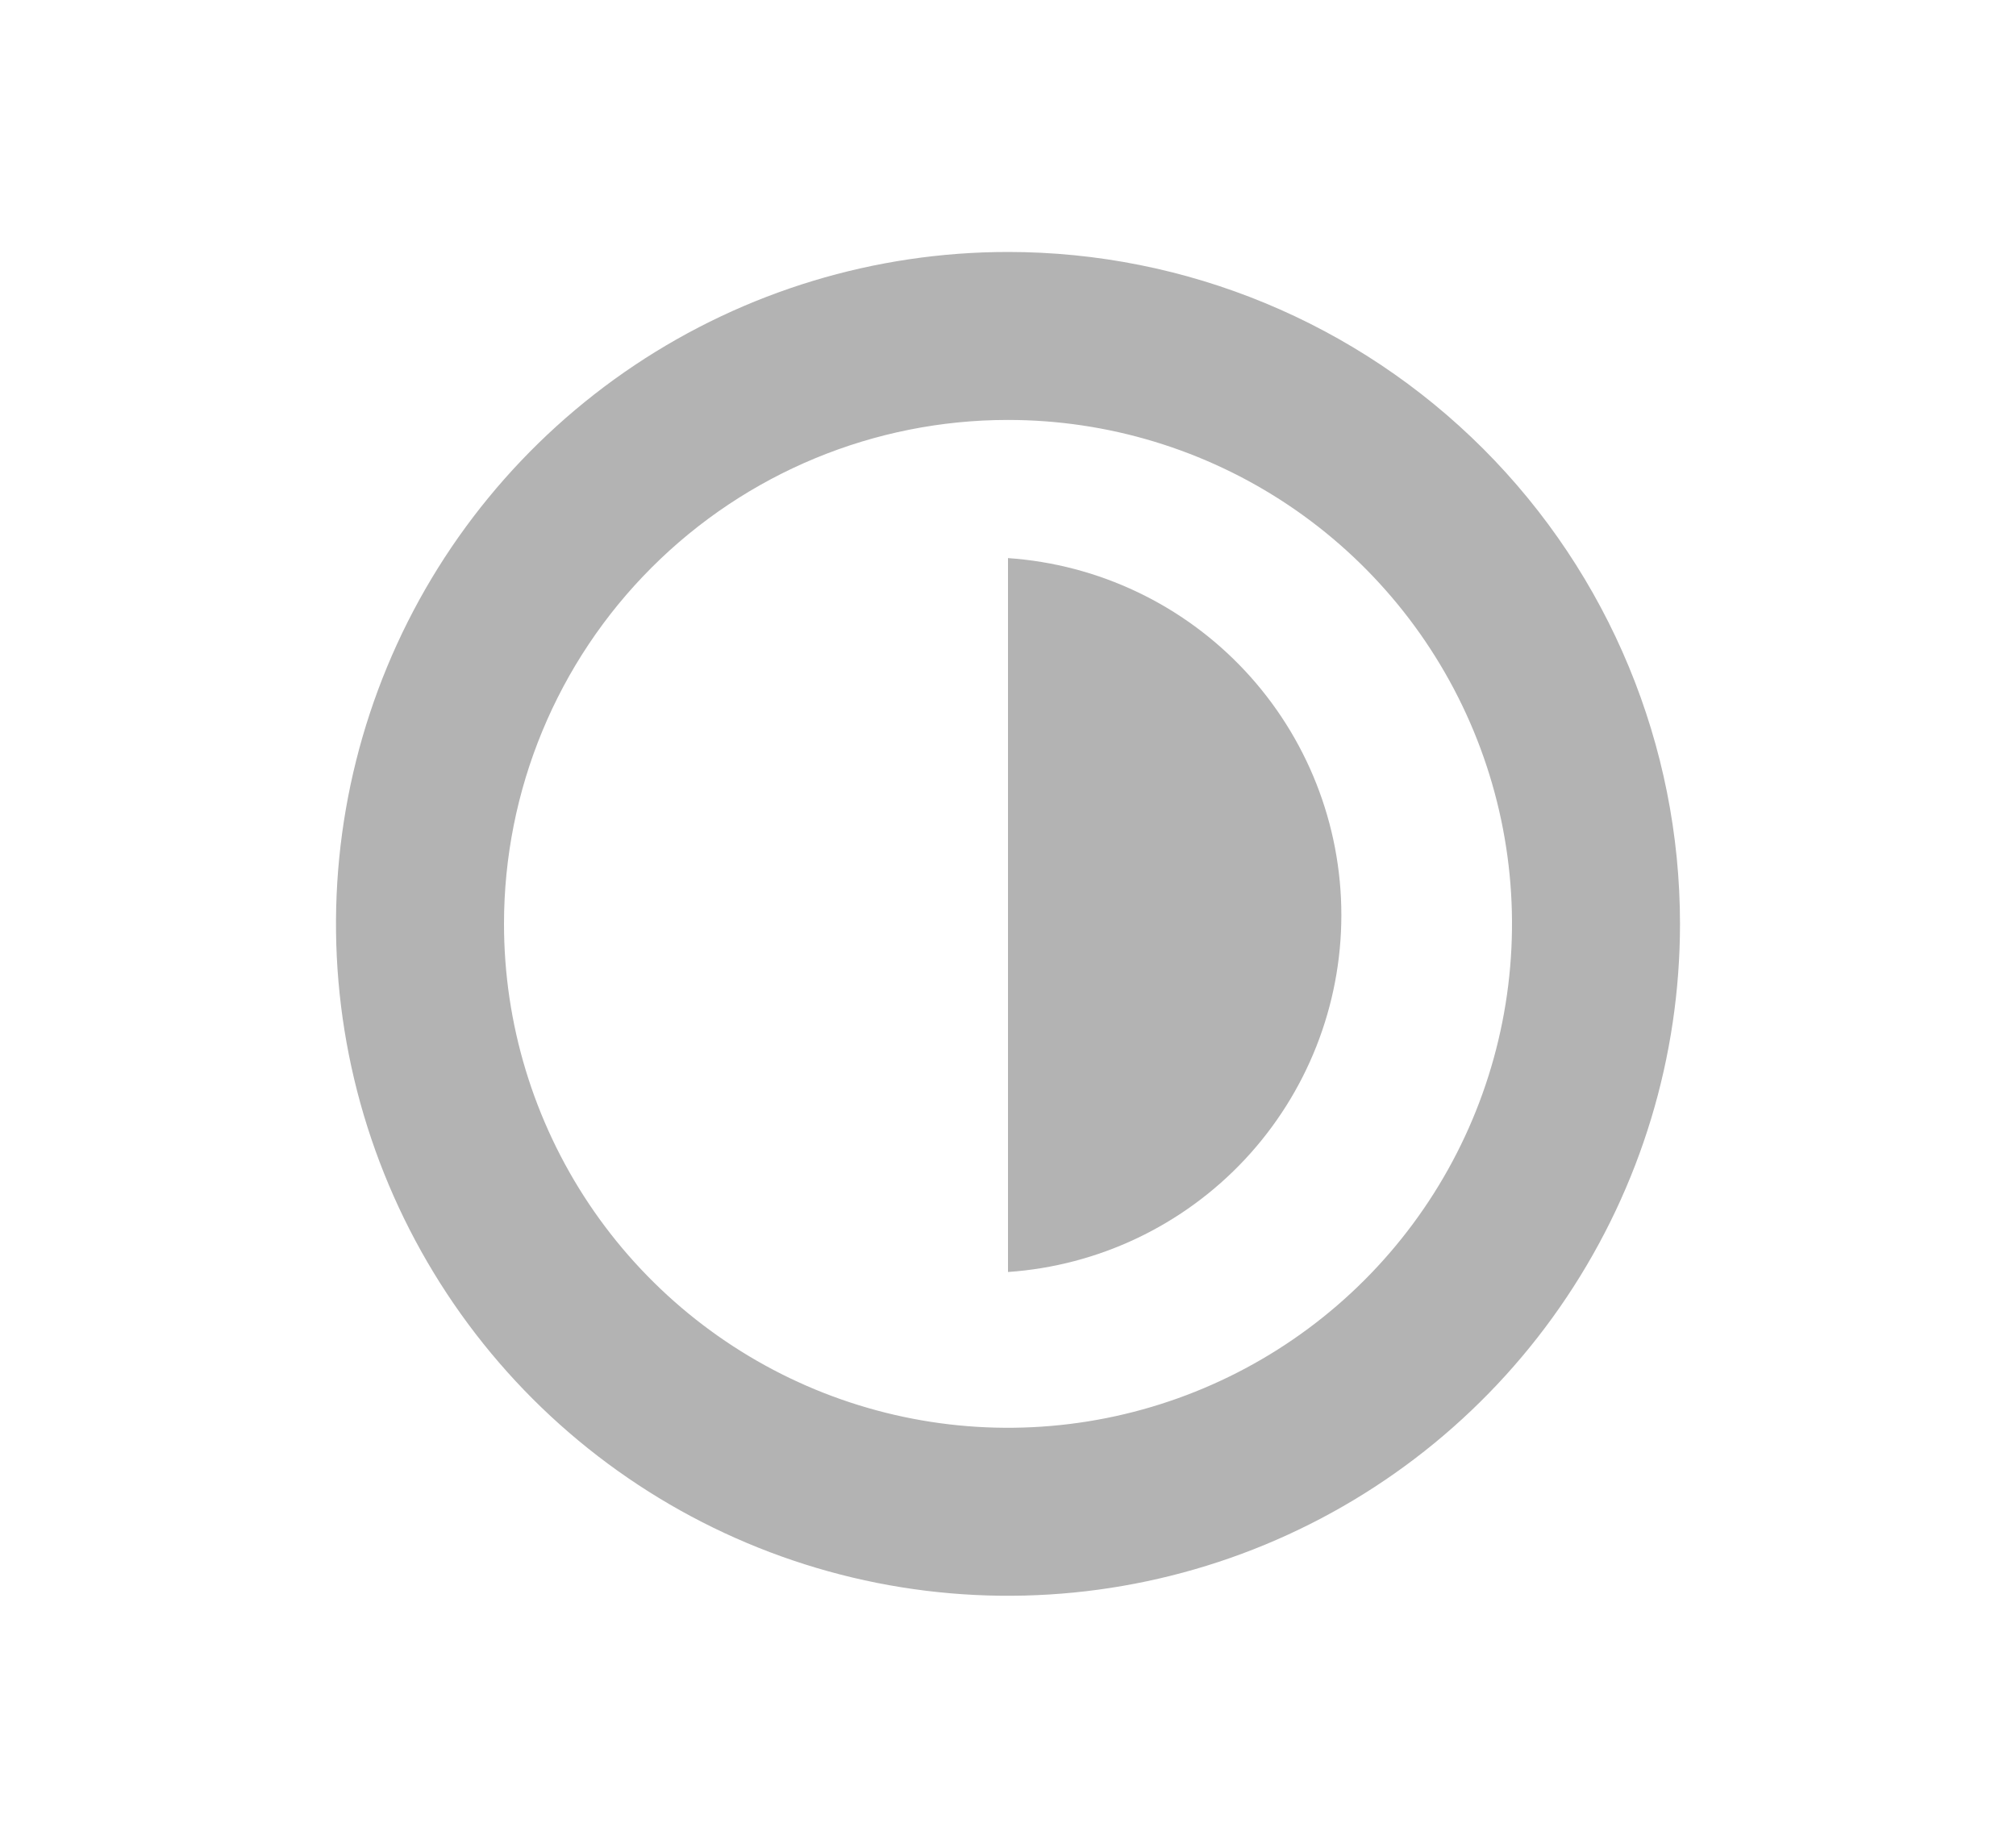
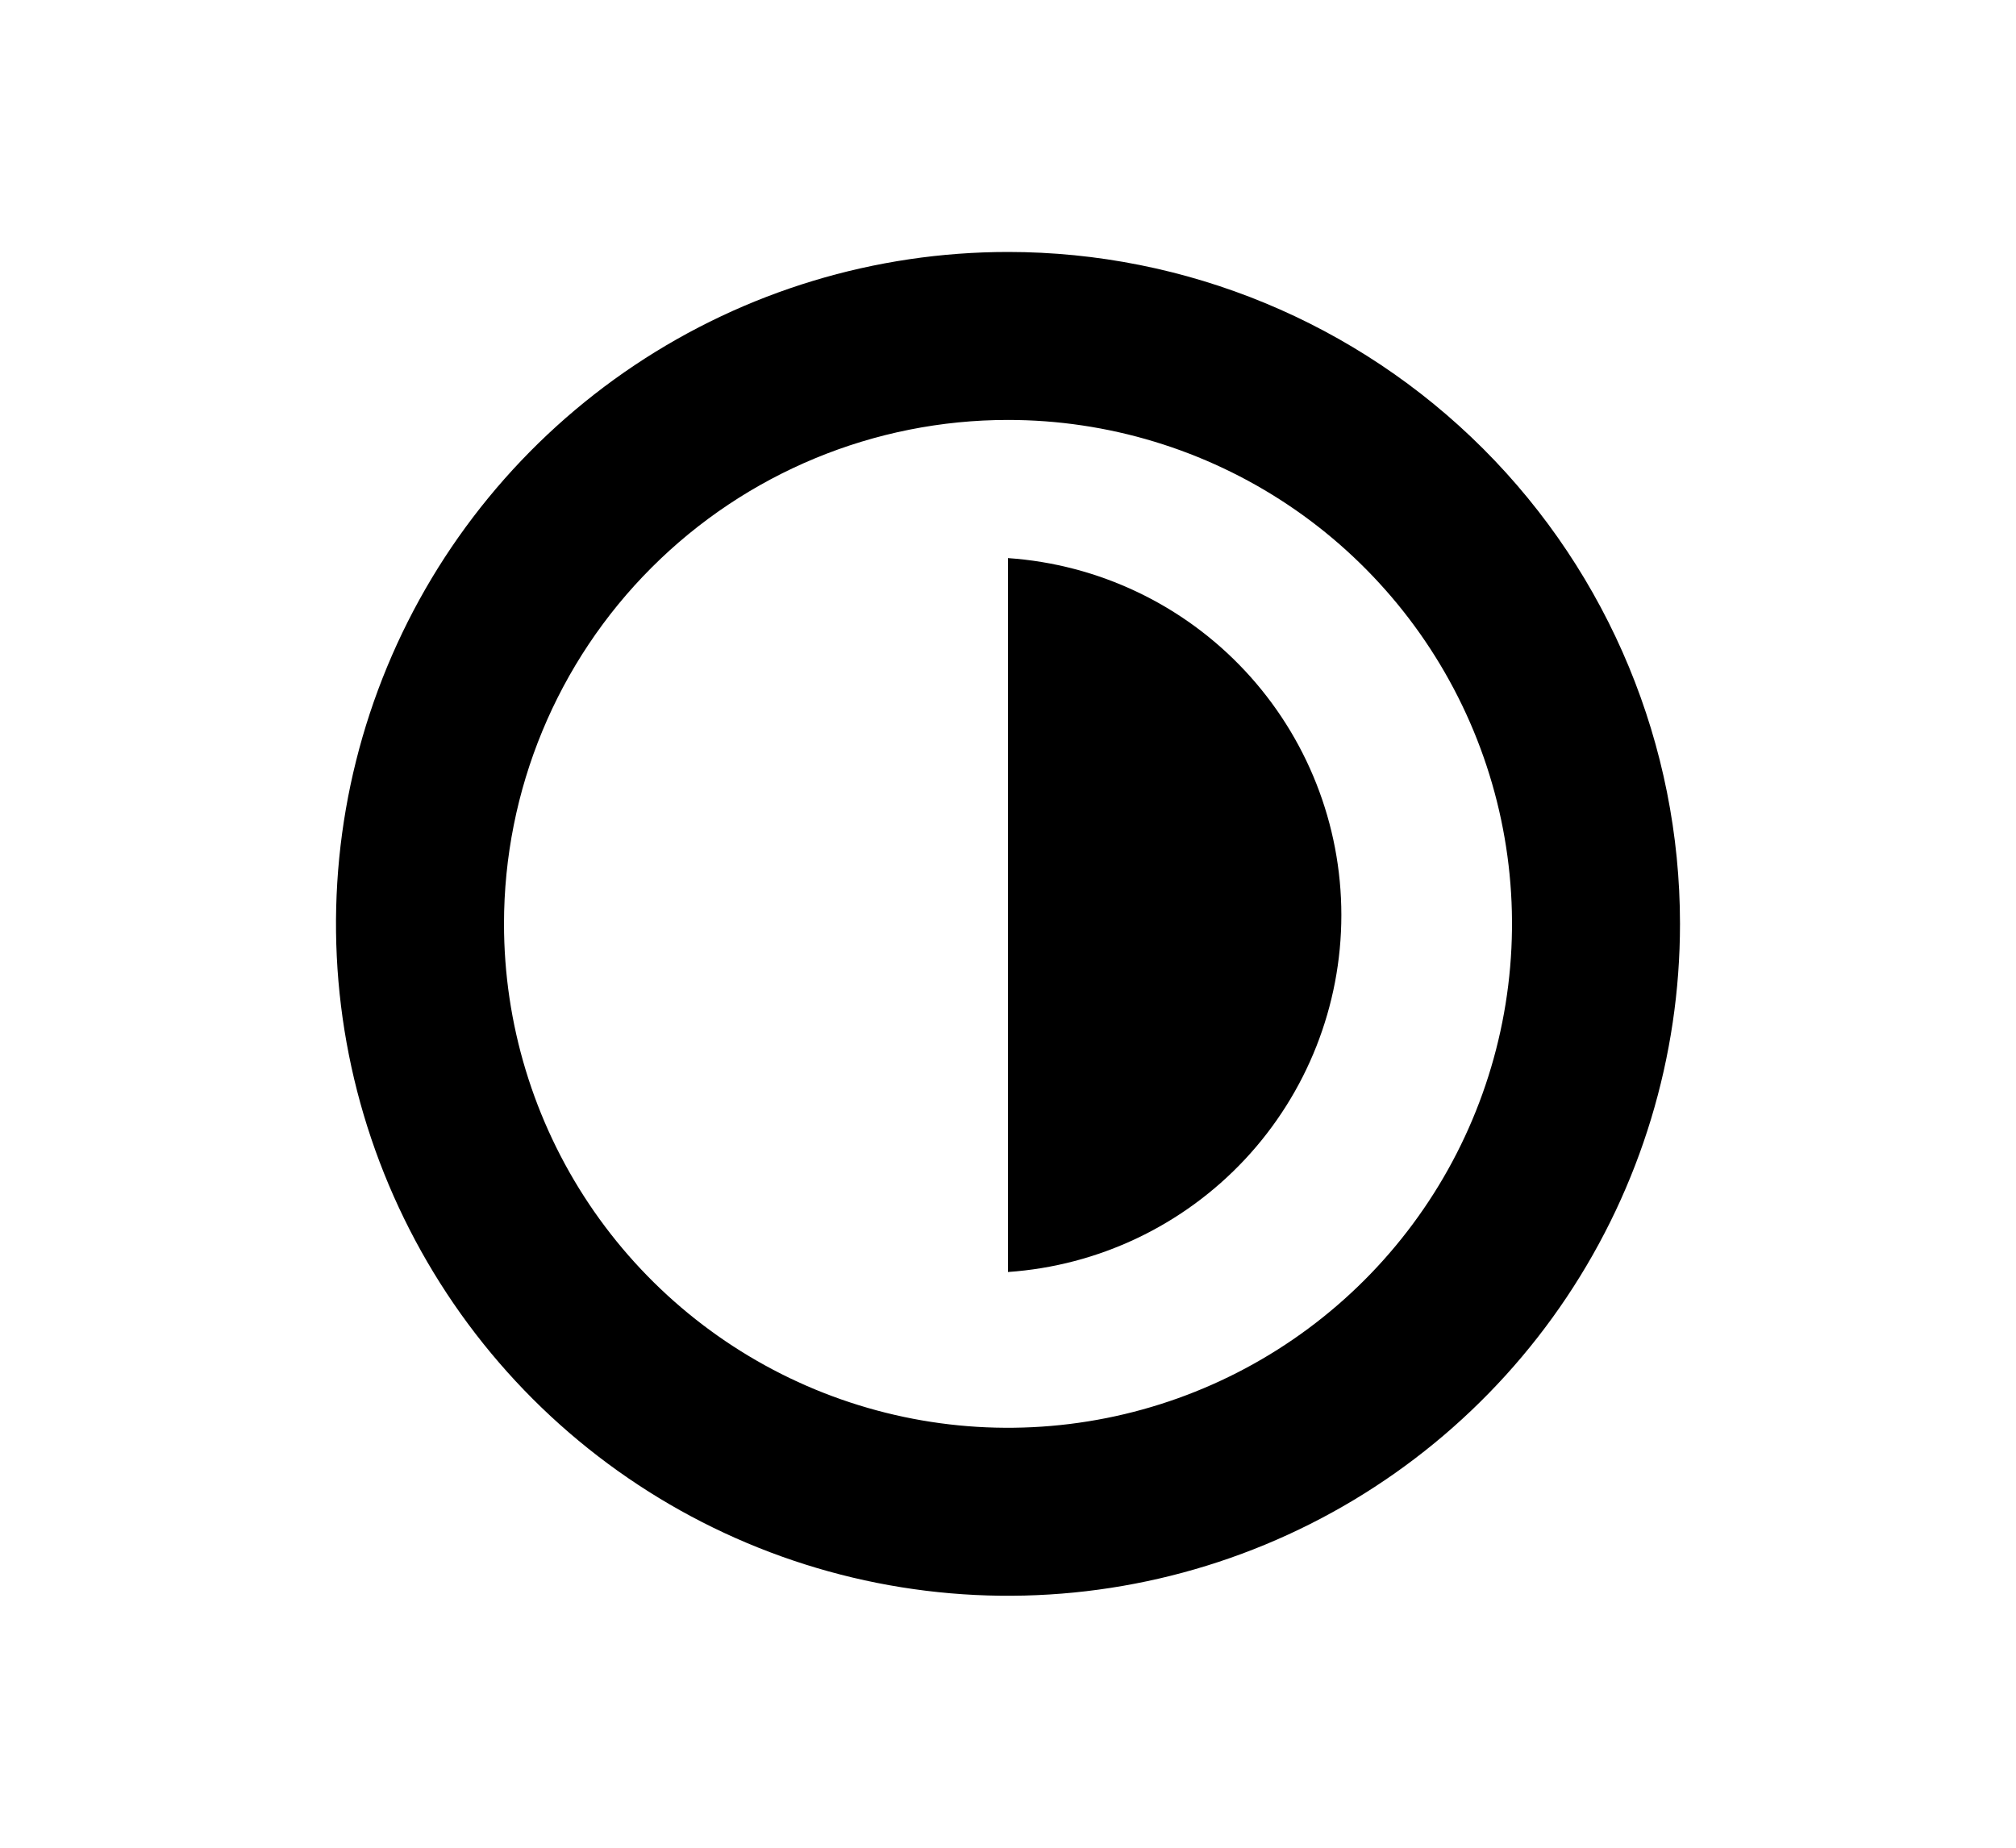
<svg xmlns="http://www.w3.org/2000/svg" width="48" height="44" viewBox="0 0 48 44" fill="none">
-   <g opacity="0.3">
+   <g>
    <path d="M24 10C26.373 10 28.694 10.704 30.667 12.022C32.64 13.341 34.178 15.215 35.087 17.408C35.995 19.601 36.233 22.013 35.769 24.341C35.306 26.669 34.163 28.807 32.485 30.485C30.807 32.163 28.669 33.306 26.341 33.769C24.013 34.232 21.601 33.995 19.408 33.087C17.215 32.178 15.341 30.64 14.022 28.667C12.704 26.694 12 24.373 12 22C12 18.817 13.264 15.765 15.515 13.515C17.765 11.264 20.817 10 24 10ZM24 6C20.835 6 17.742 6.938 15.111 8.696C12.48 10.455 10.429 12.953 9.218 15.877C8.007 18.801 7.69 22.018 8.307 25.121C8.925 28.225 10.449 31.076 12.686 33.314C14.924 35.551 17.775 37.075 20.879 37.693C23.982 38.31 27.199 37.993 30.123 36.782C33.047 35.571 35.545 33.52 37.303 30.889C39.062 28.258 40 25.165 40 22C40 17.756 38.314 13.687 35.314 10.686C32.313 7.686 28.244 6 24 6Z" fill="currentColor" />
    <path d="M24 30.29C26.154 30.142 28.171 29.182 29.644 27.605C31.117 26.027 31.937 23.949 31.937 21.79C31.937 19.631 31.117 17.553 29.644 15.975C28.171 14.398 26.154 13.438 24 13.29" fill="currentColor" />
  </g>
</svg>
